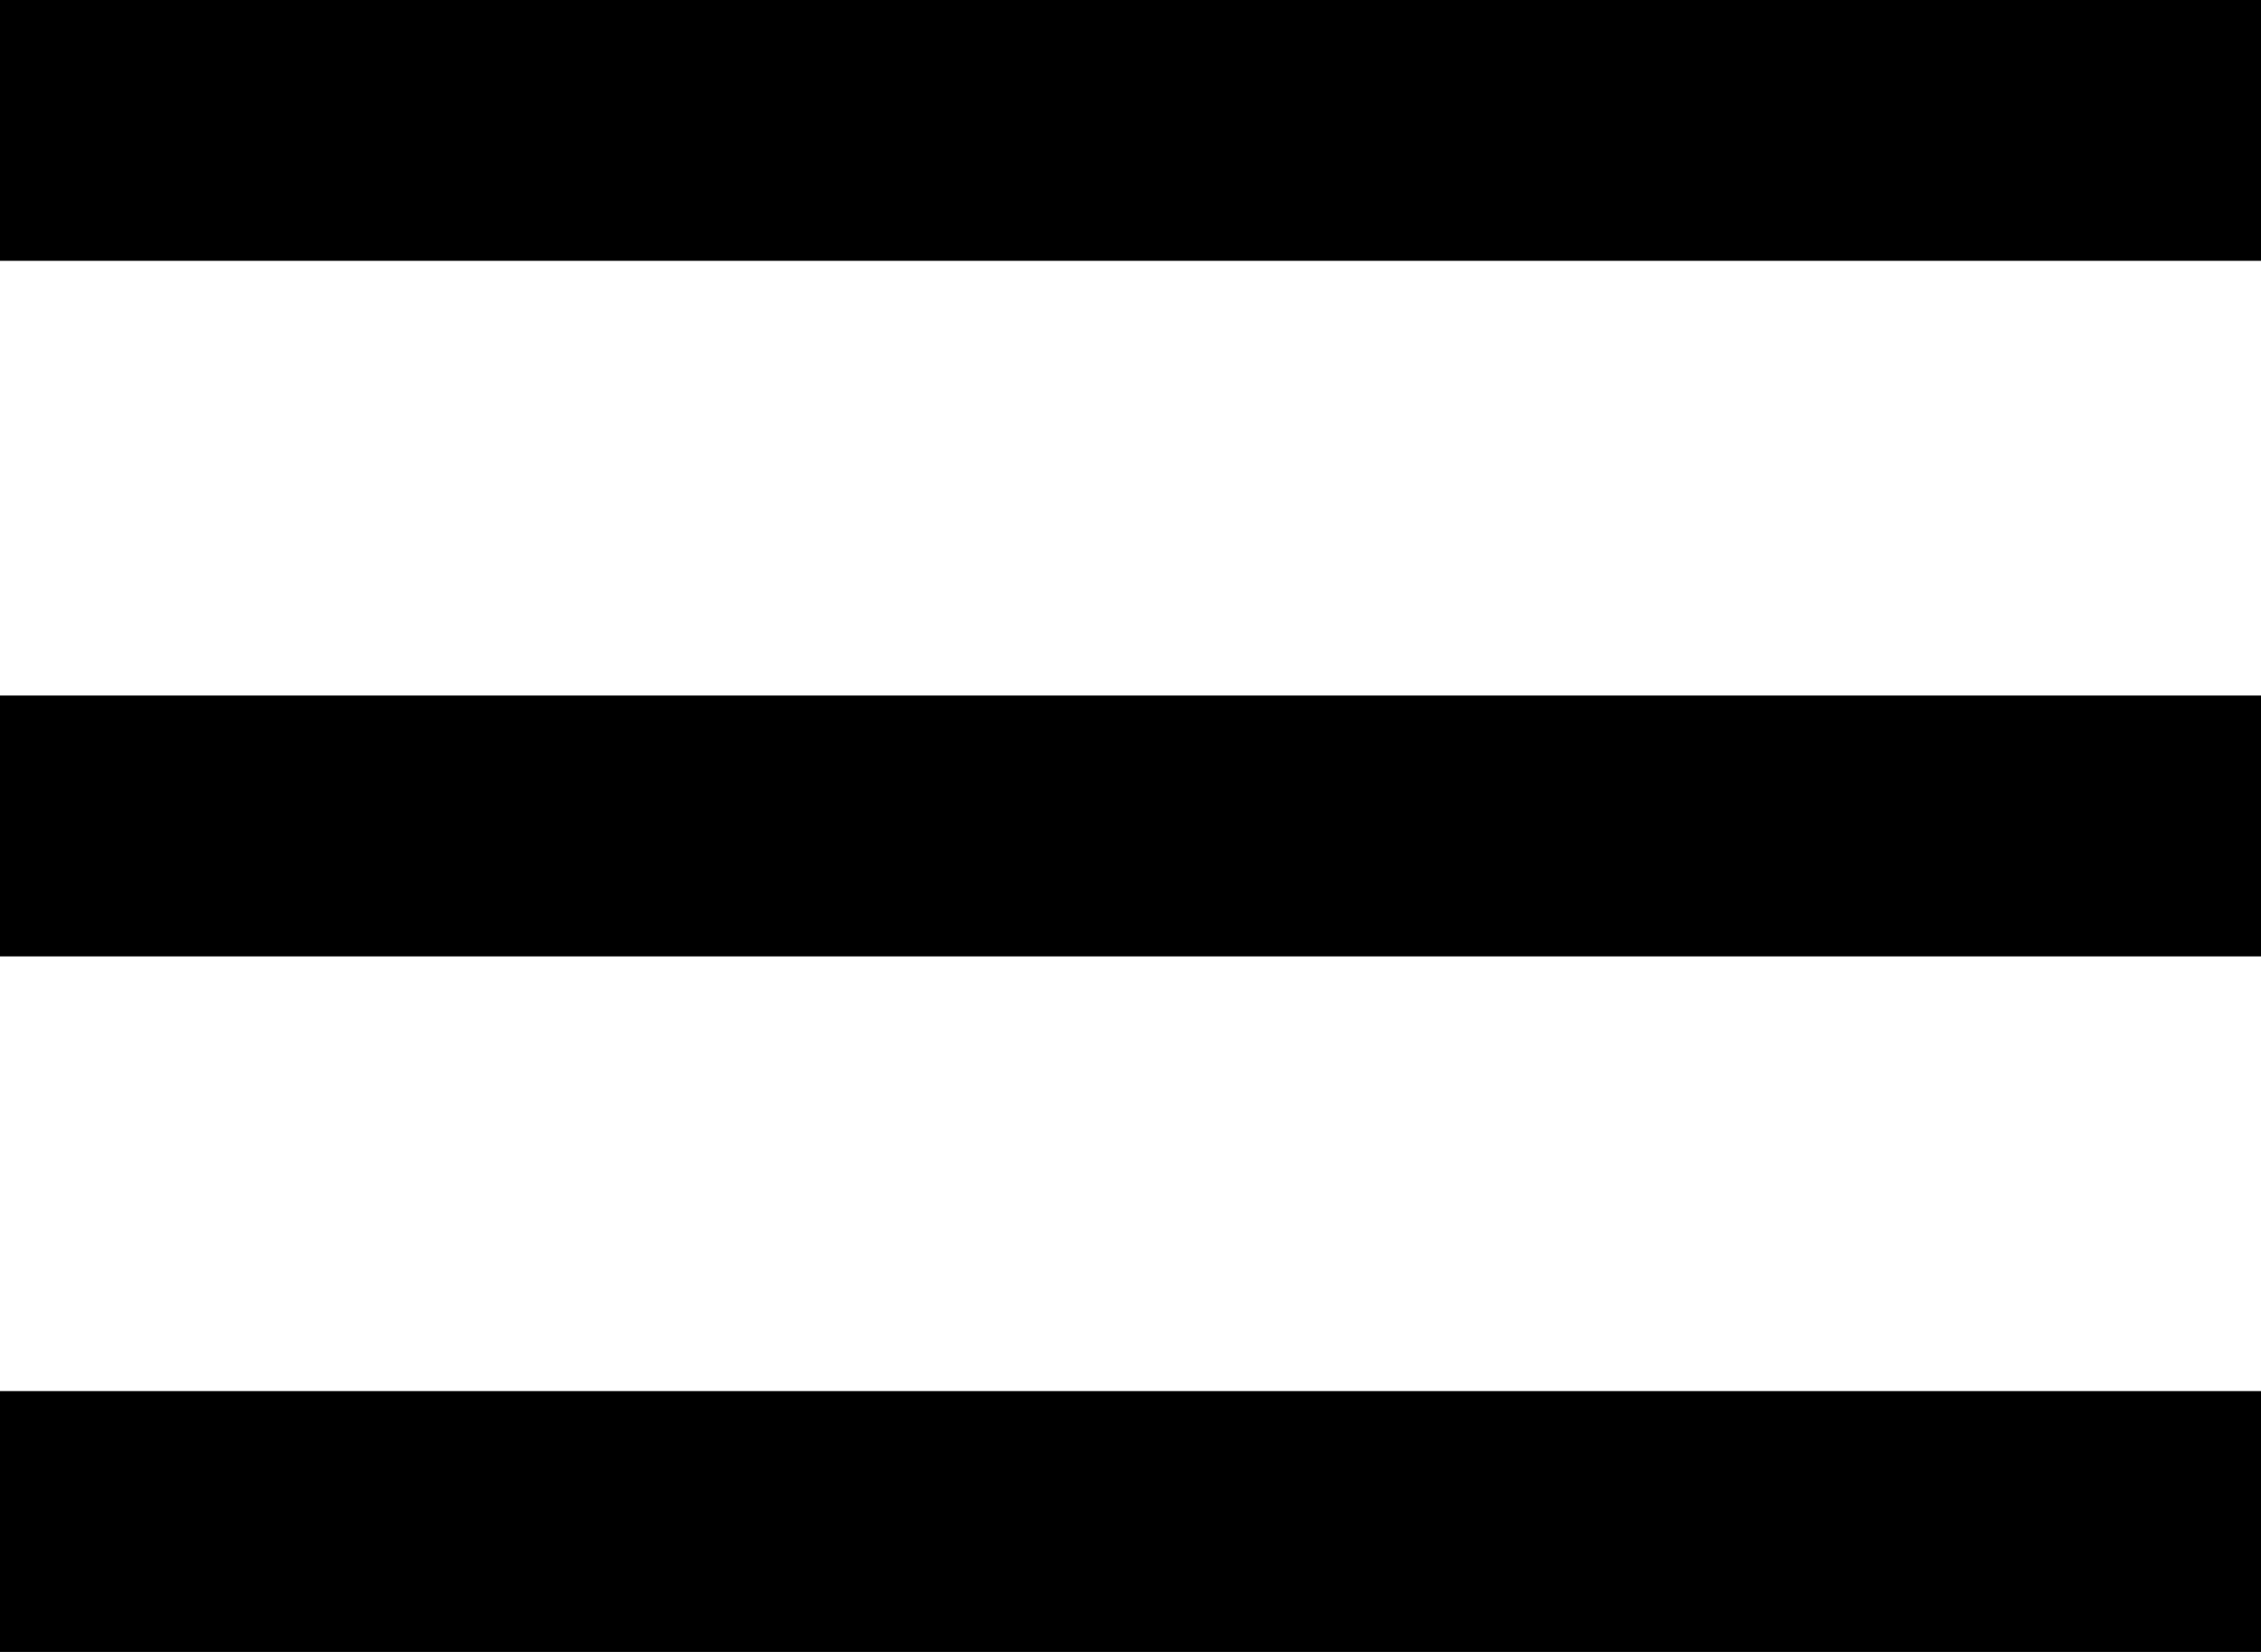
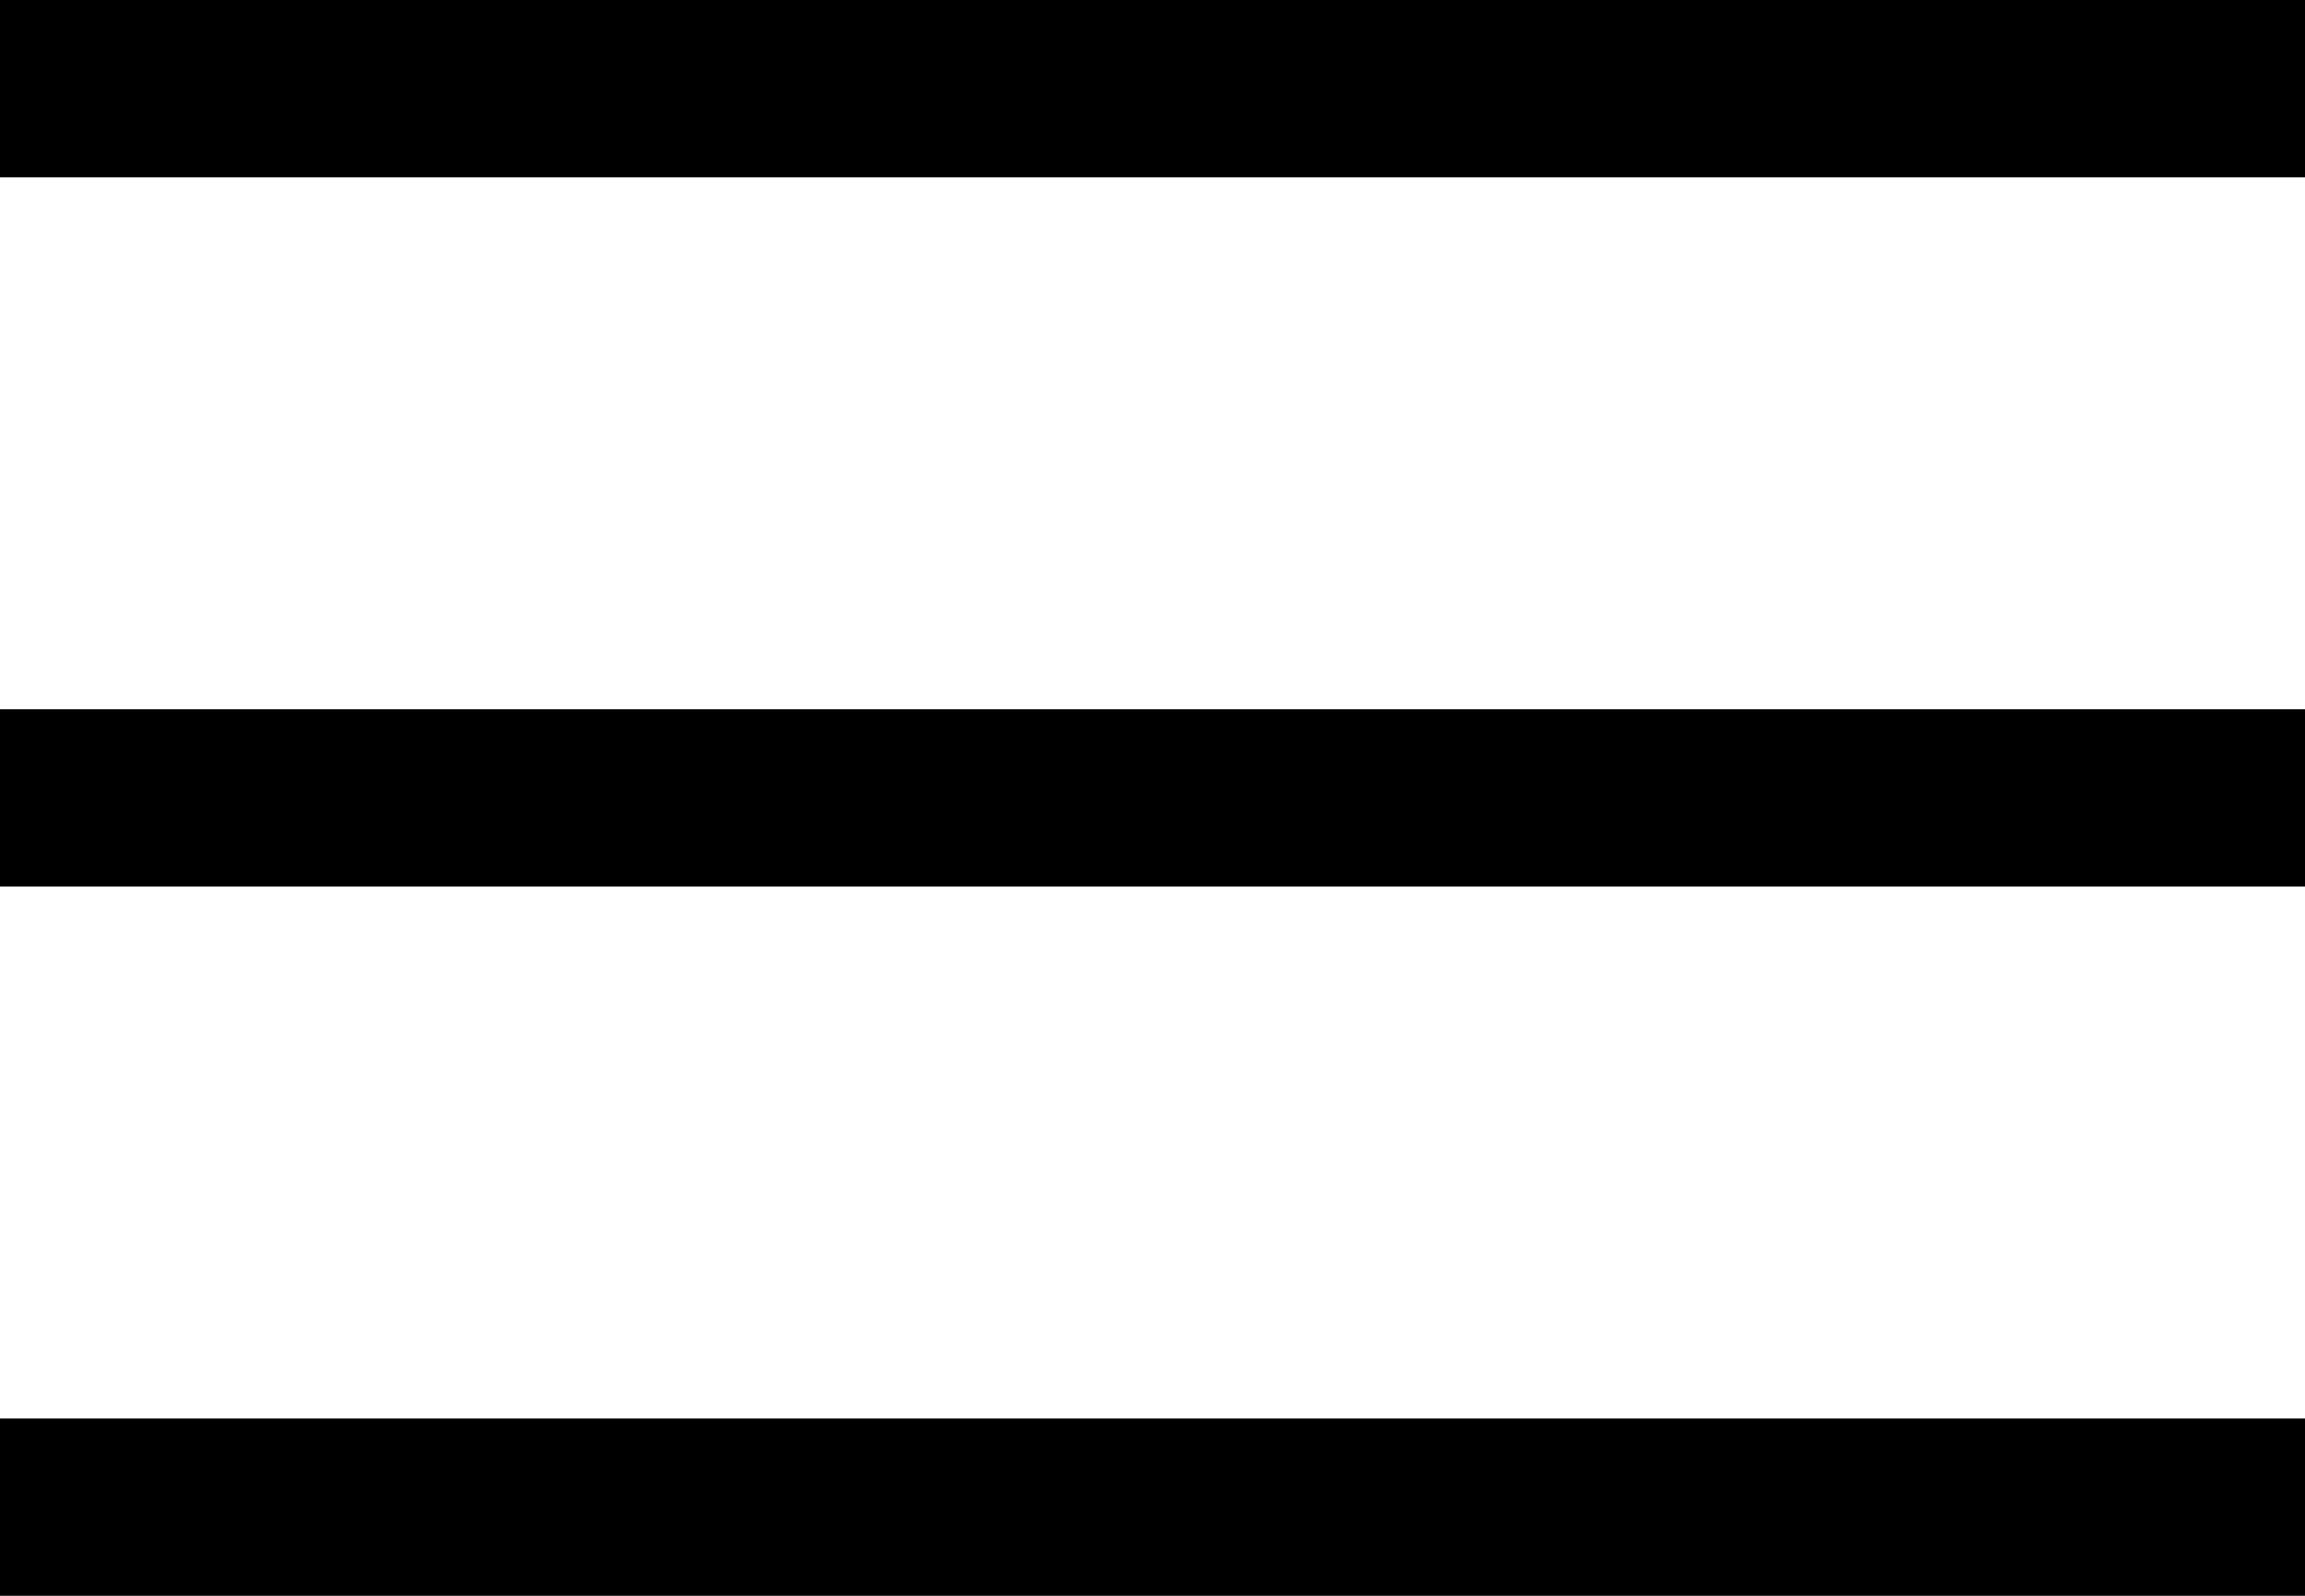
- <svg xmlns="http://www.w3.org/2000/svg" version="1.1" id="Layer_1" x="0px" y="0px" viewBox="0 0 26 19" style="enable-background:new 0 0 26 19;" xml:space="preserve">
+ <svg xmlns="http://www.w3.org/2000/svg" version="1.1" id="Layer_1" x="0px" y="0px" viewBox="0 0 26 18" style="enable-background:new 0 0 26 18;" xml:space="preserve">
  <g>
-     <rect width="26" height="3" />
-     <rect y="16" width="26" height="3" />
-     <rect y="8" width="26" height="3" />
+     <rect width="26" height="2" />
+     <rect y="16" width="26" height="2" />
+     <rect y="8" width="26" height="2" />
  </g>
</svg>
